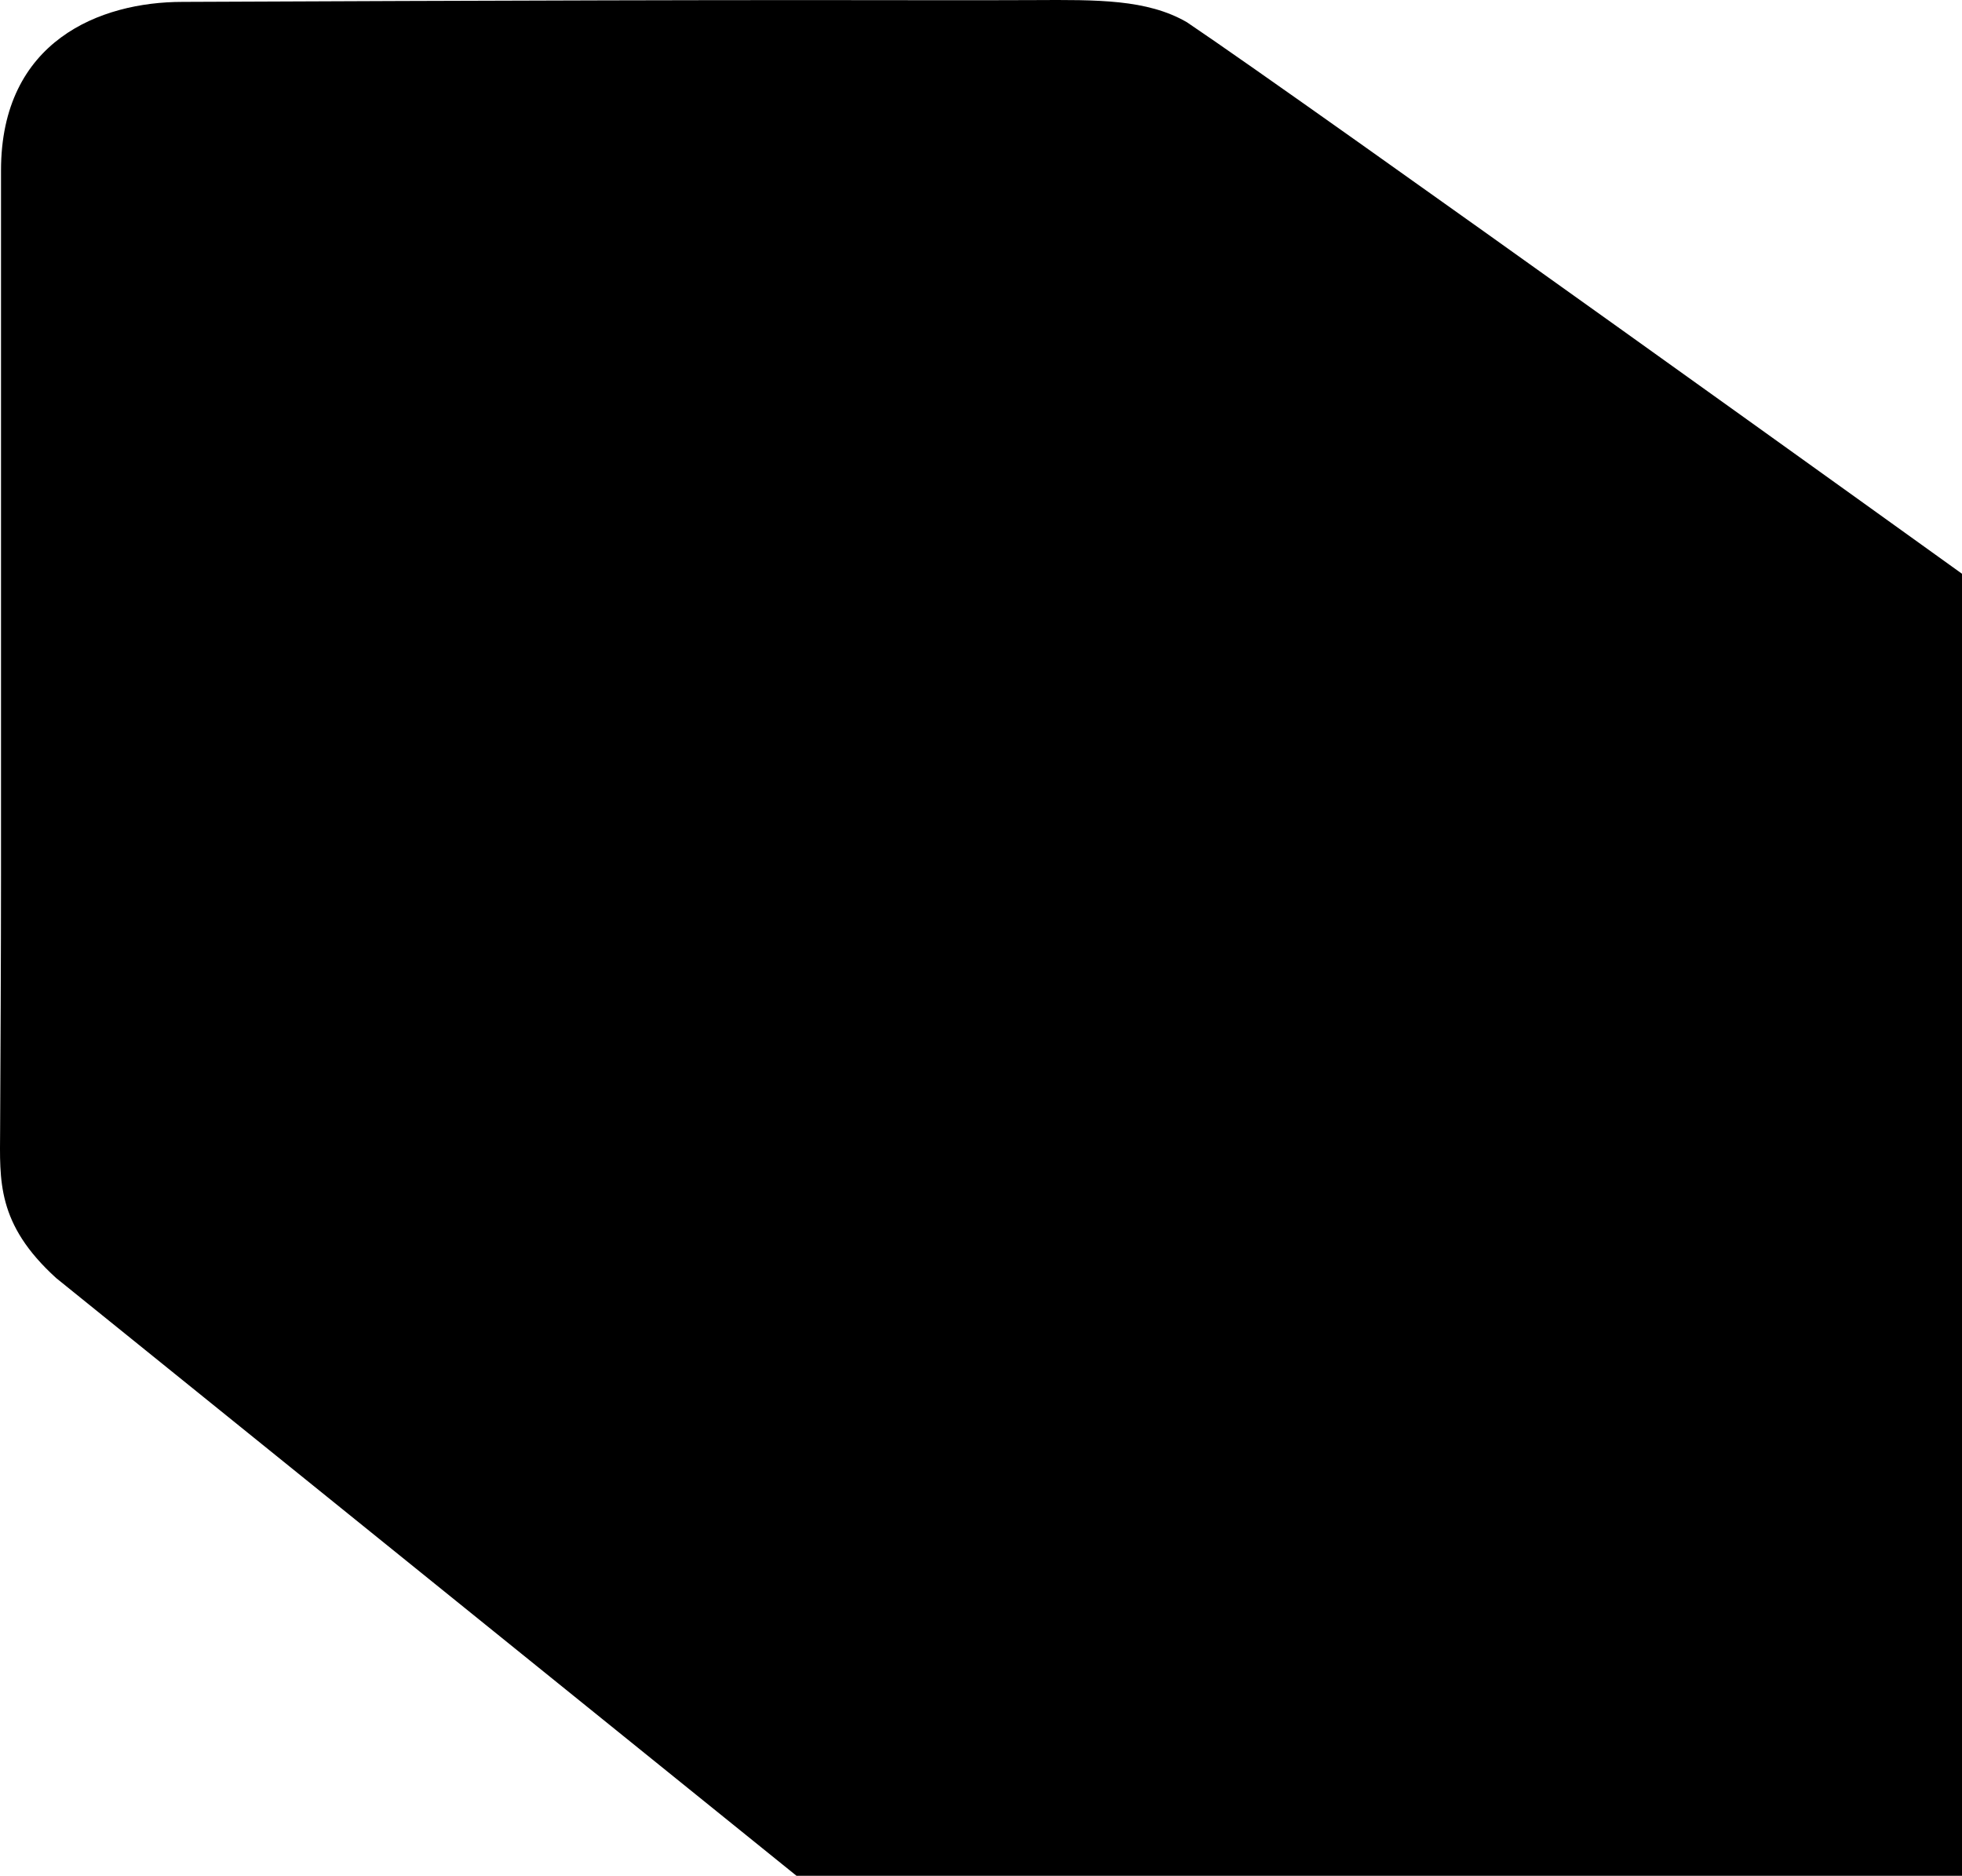
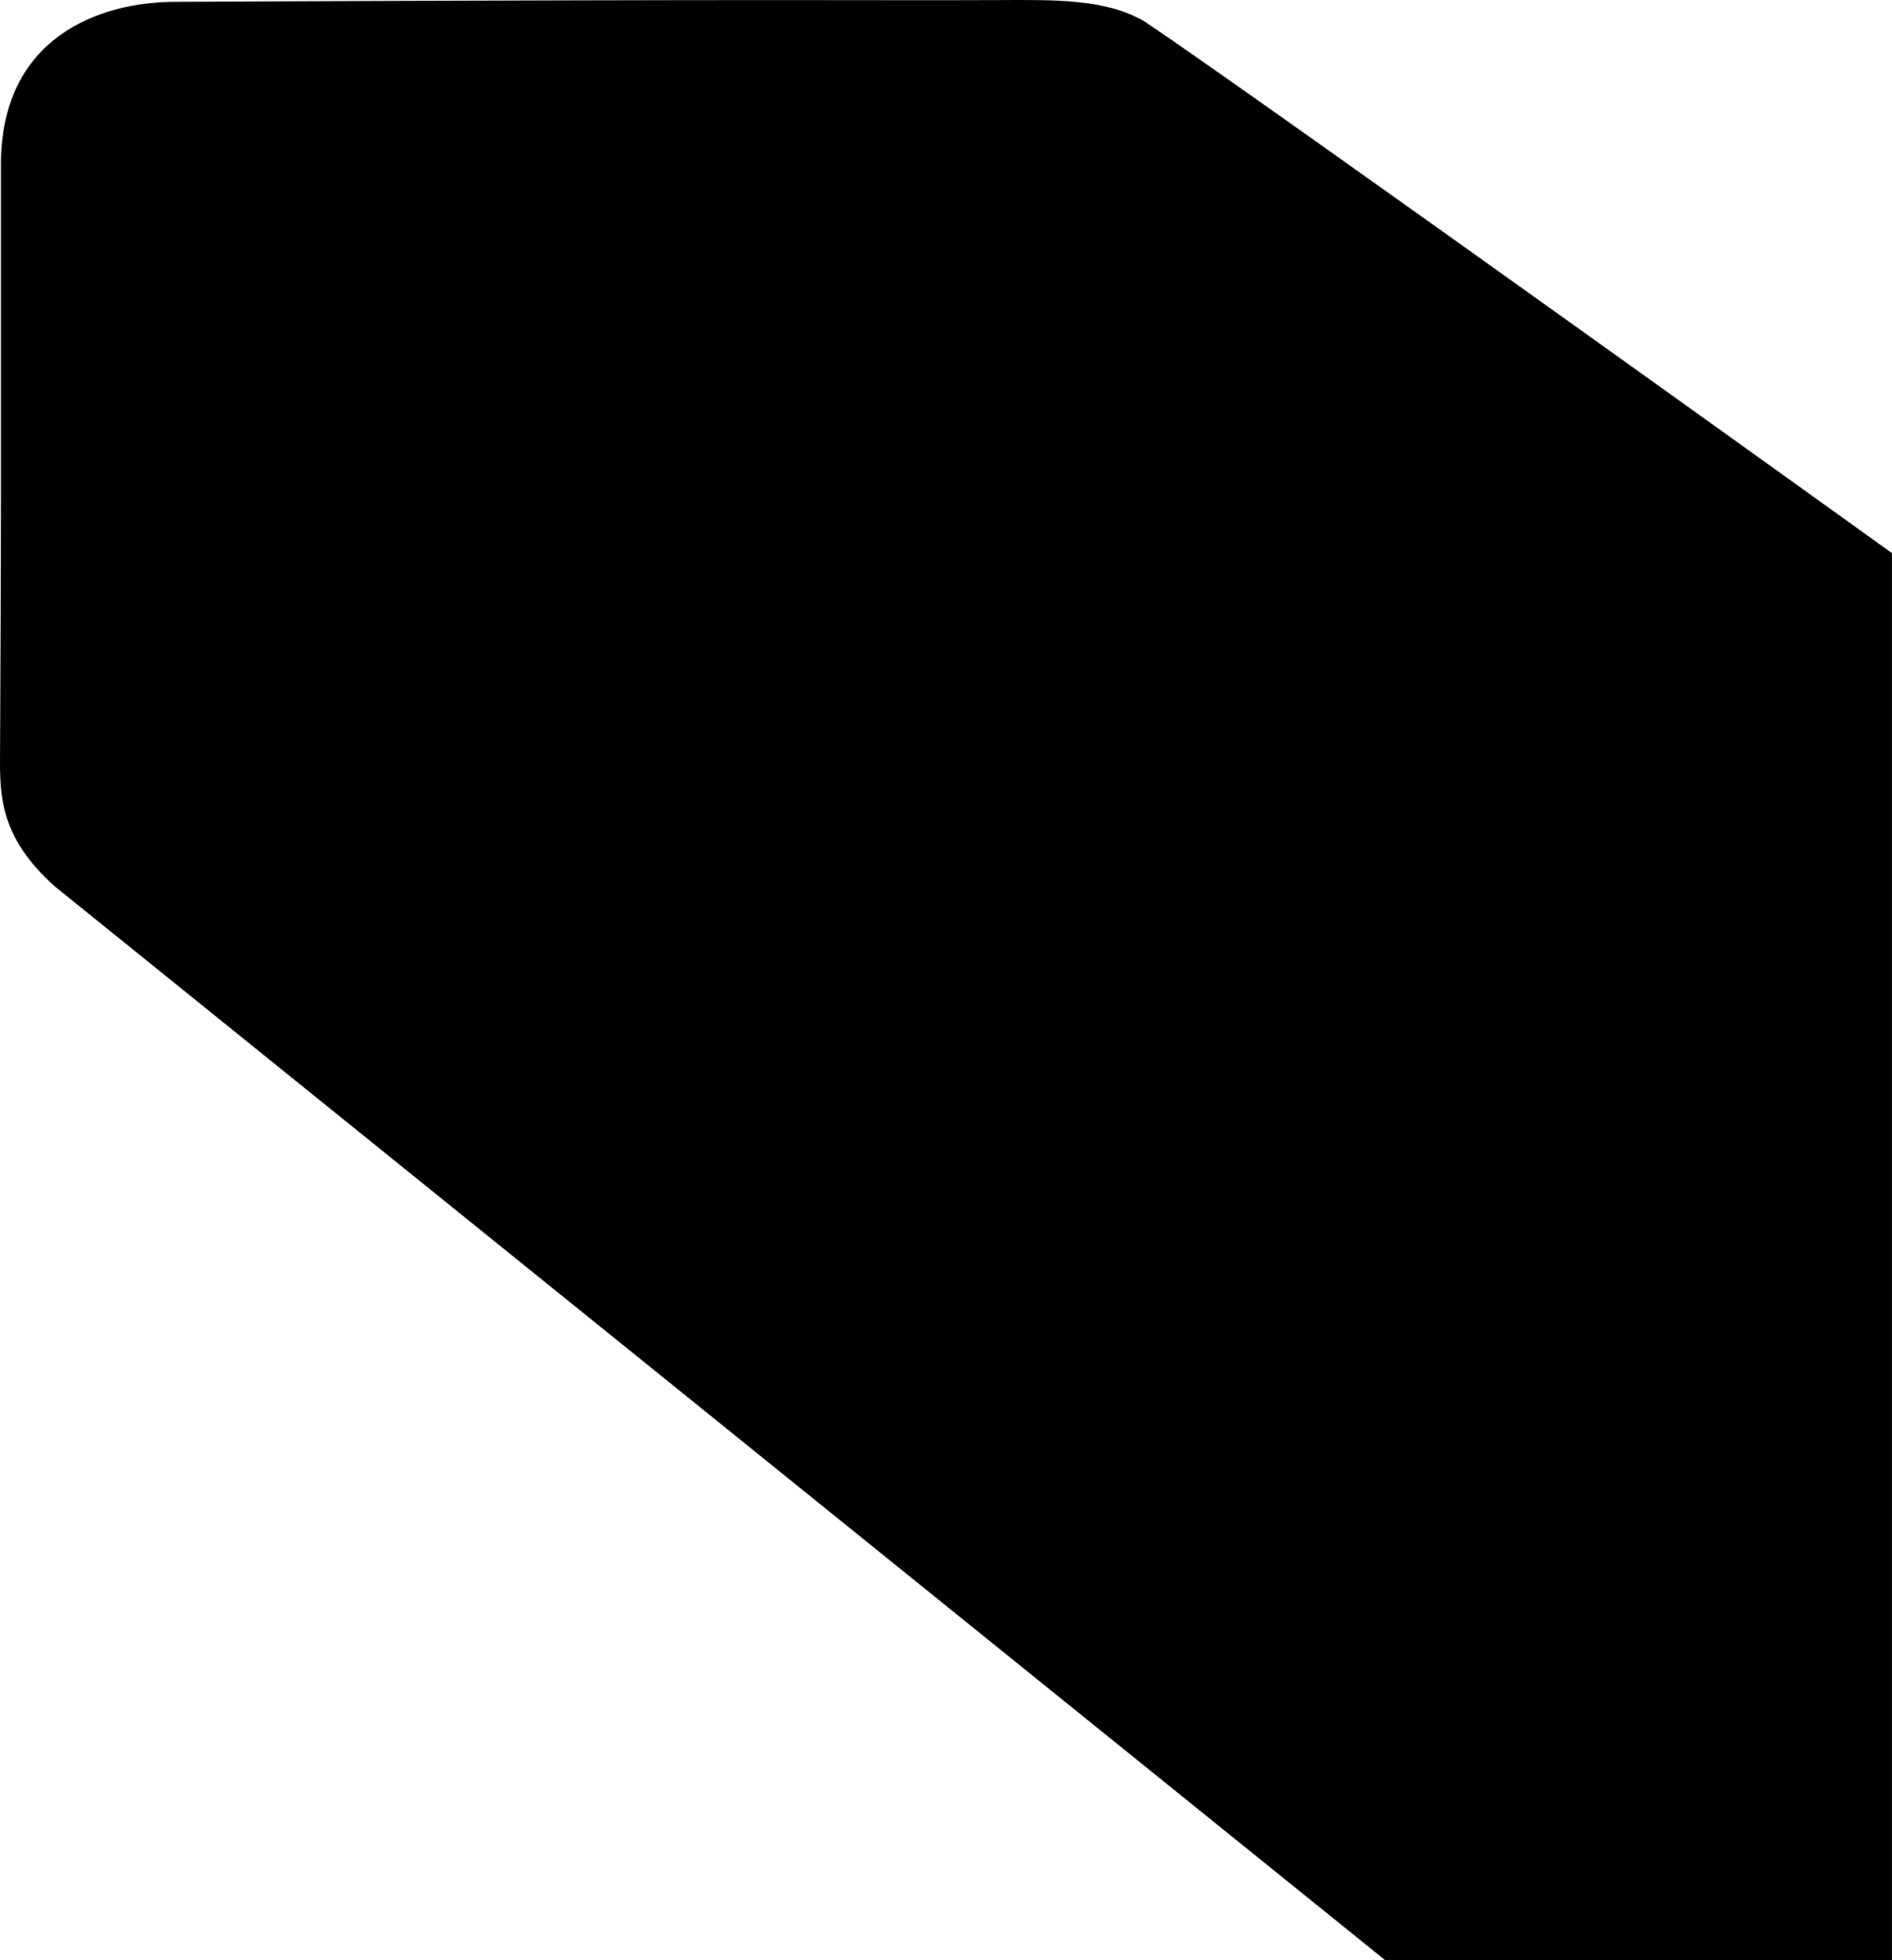
- <svg xmlns="http://www.w3.org/2000/svg" width="1065.551" height="1018.548" viewBox="0 0 1065.551 1018.548">
-   <path fill="#000" d="M 30.551 694.027 L 432.568 1018.548 L 1065.551 1018.548 L 1065.551 311.548 C 1065.551 311.548 710.068 56.048 644.563 12.048 C 622.946 -0.433 595.994 -0.131 561.563 0.048 C 528.402 0.22 488.34 0.048 437.563 0.048 C 305.068 0.048 99.051 1.027 99.051 1.027 C 54.568 1.027 0.551 22.048 0.551 92.527 C 0.551 173.548 0.551 381.548 0.551 474.526 C 0.551 516.633 0.259 577.244 0.064 613.548 C -0.08 641.048 -1.935 664.548 30.551 694.027 Z" />
+ <svg xmlns="http://www.w3.org/2000/svg" width="1065.551" height="1104" viewBox="0 0 1065.551 1104">
+   <path fill="#000" d="M 30.551 499.027 L 779.994 1104 L 1065.551 1104 L 1065.551 311.548 C 1065.551 311.548 710.068 56.048 644.563 12.048 C 622.946 -0.433 595.994 -0.131 561.563 0.048 C 528.402 0.220 488.340 0.048 437.563 0.048 C 305.068 0.048 99.051 1.027 99.051 1.027 C 54.568 1.027 0.551 22.048 0.551 92.527 C 0.551 173.548 0.551 381.548 0.551 279.526 C 0.551 321.633 0.259 382.244 0.064 418.548 C -0.080 446.048 -1.935 469.548 30.551 499.027 Z" />
</svg>
